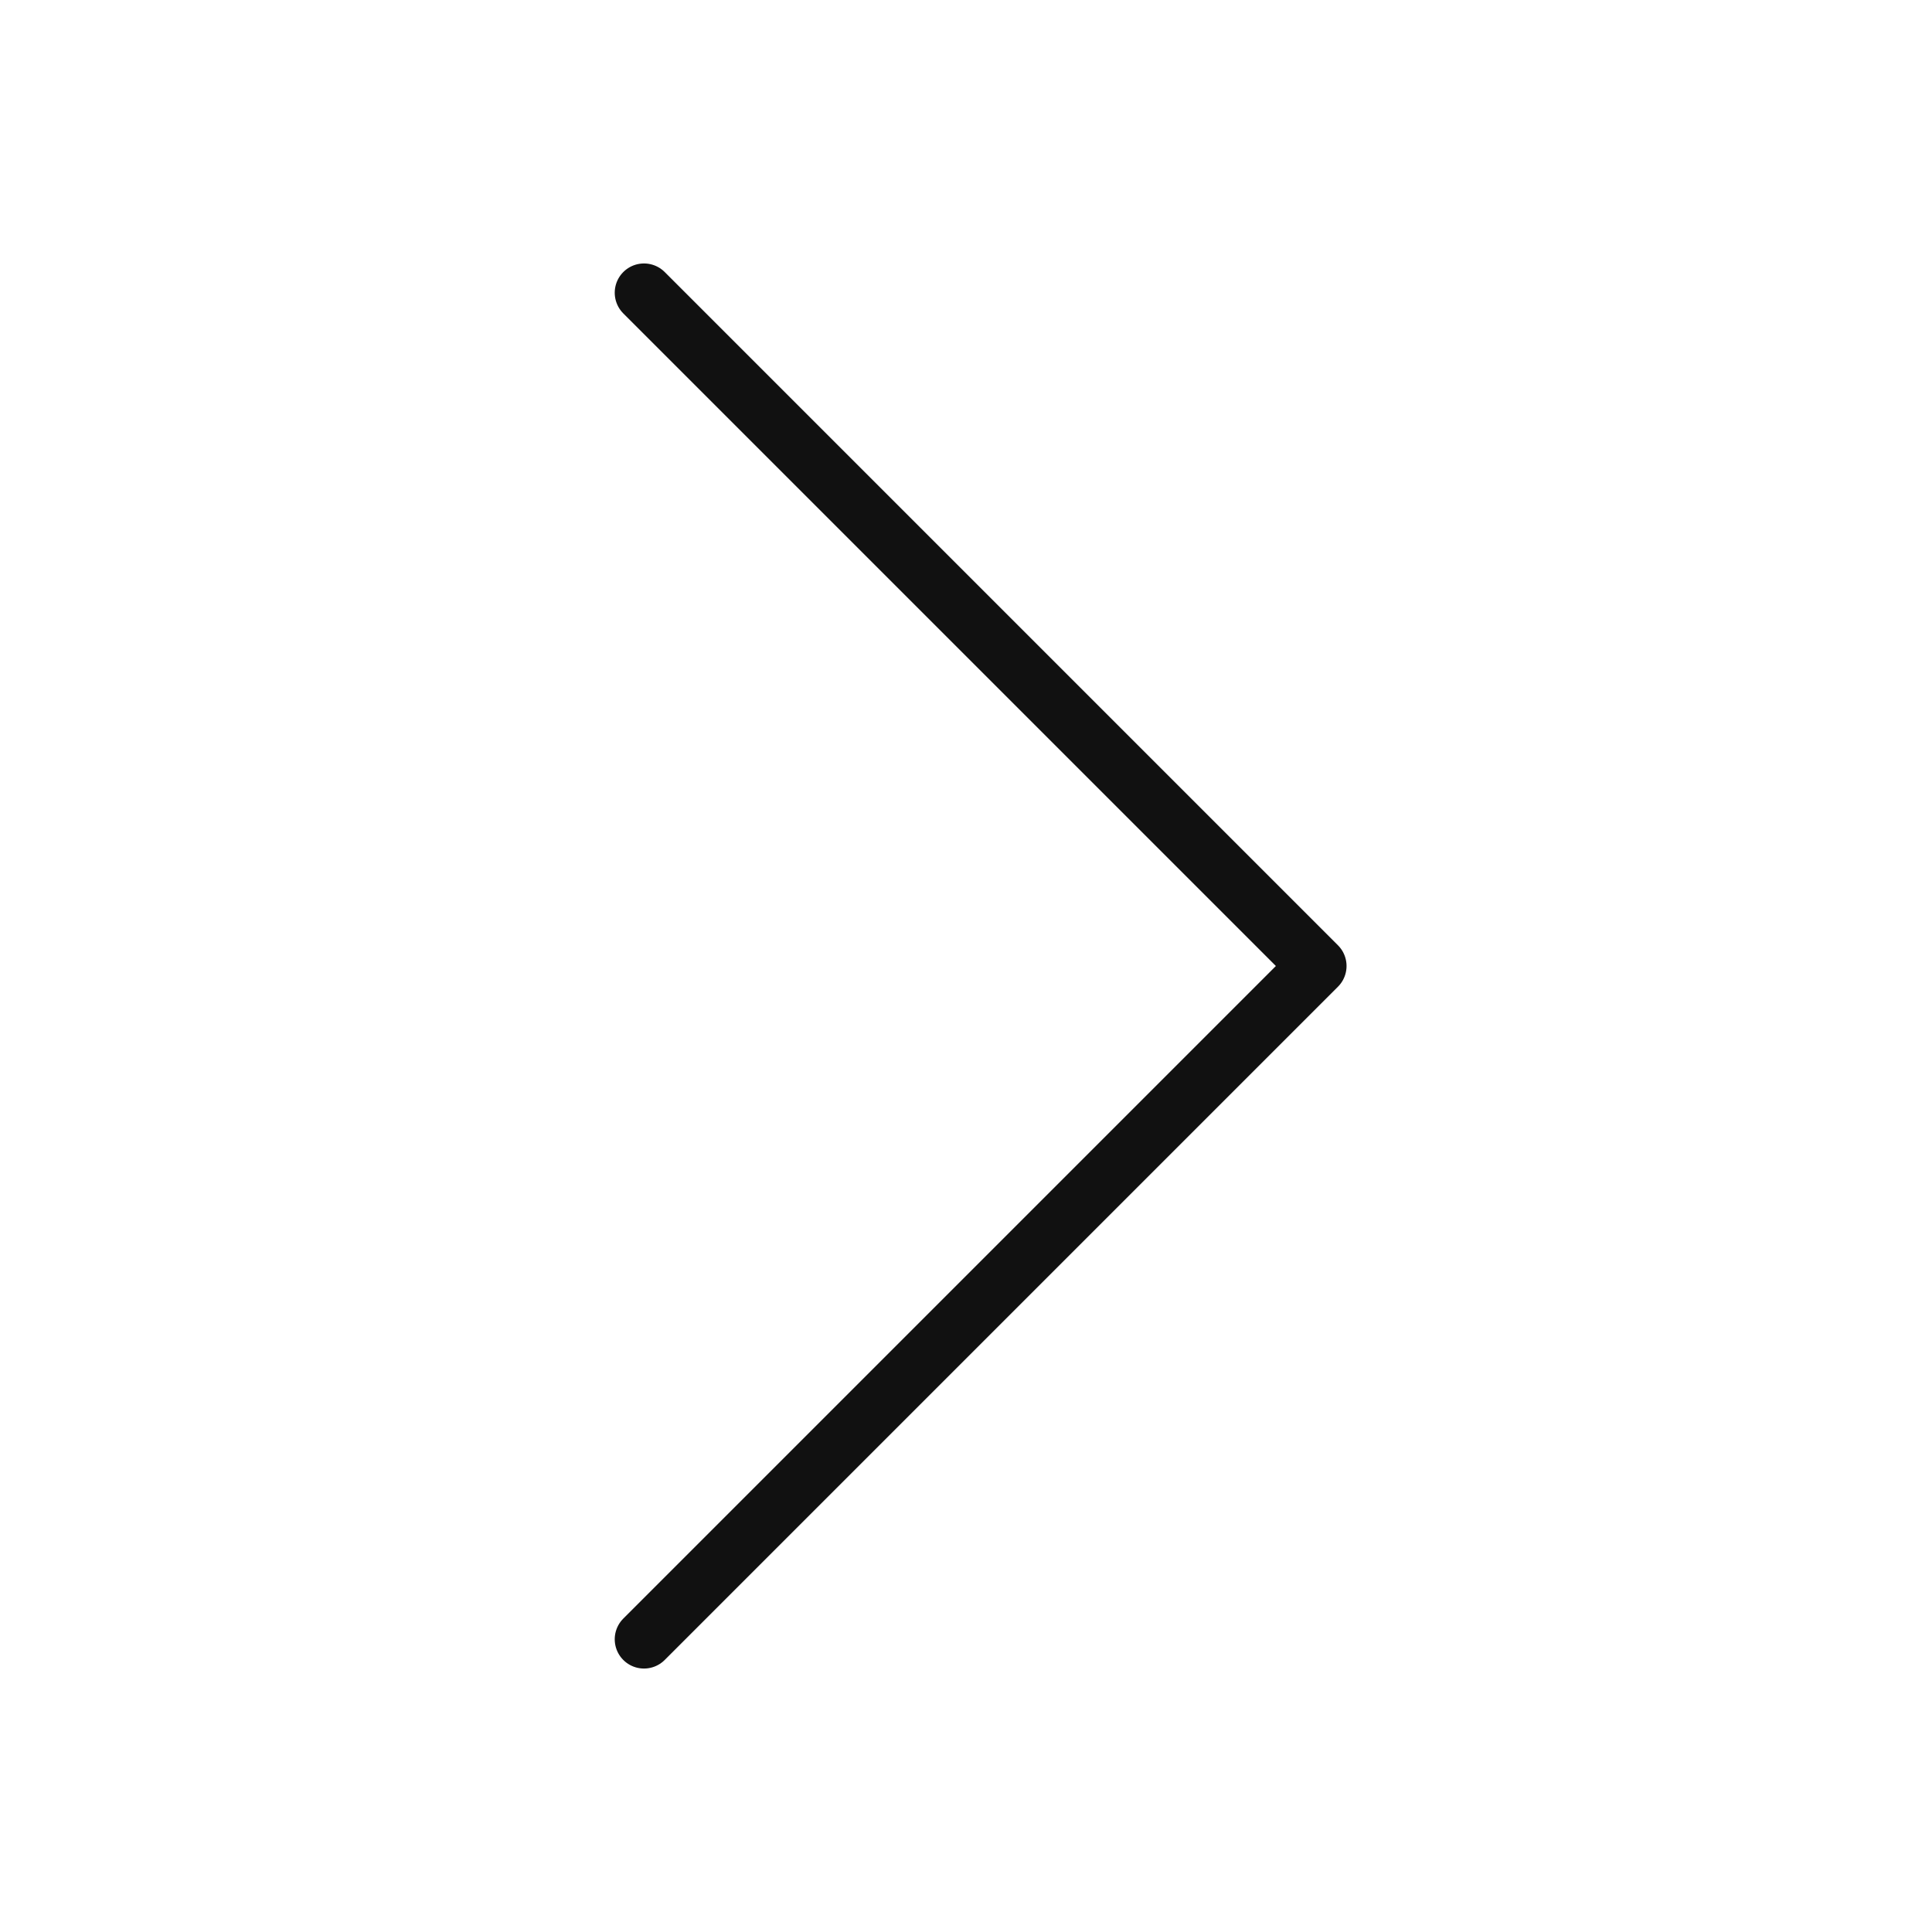
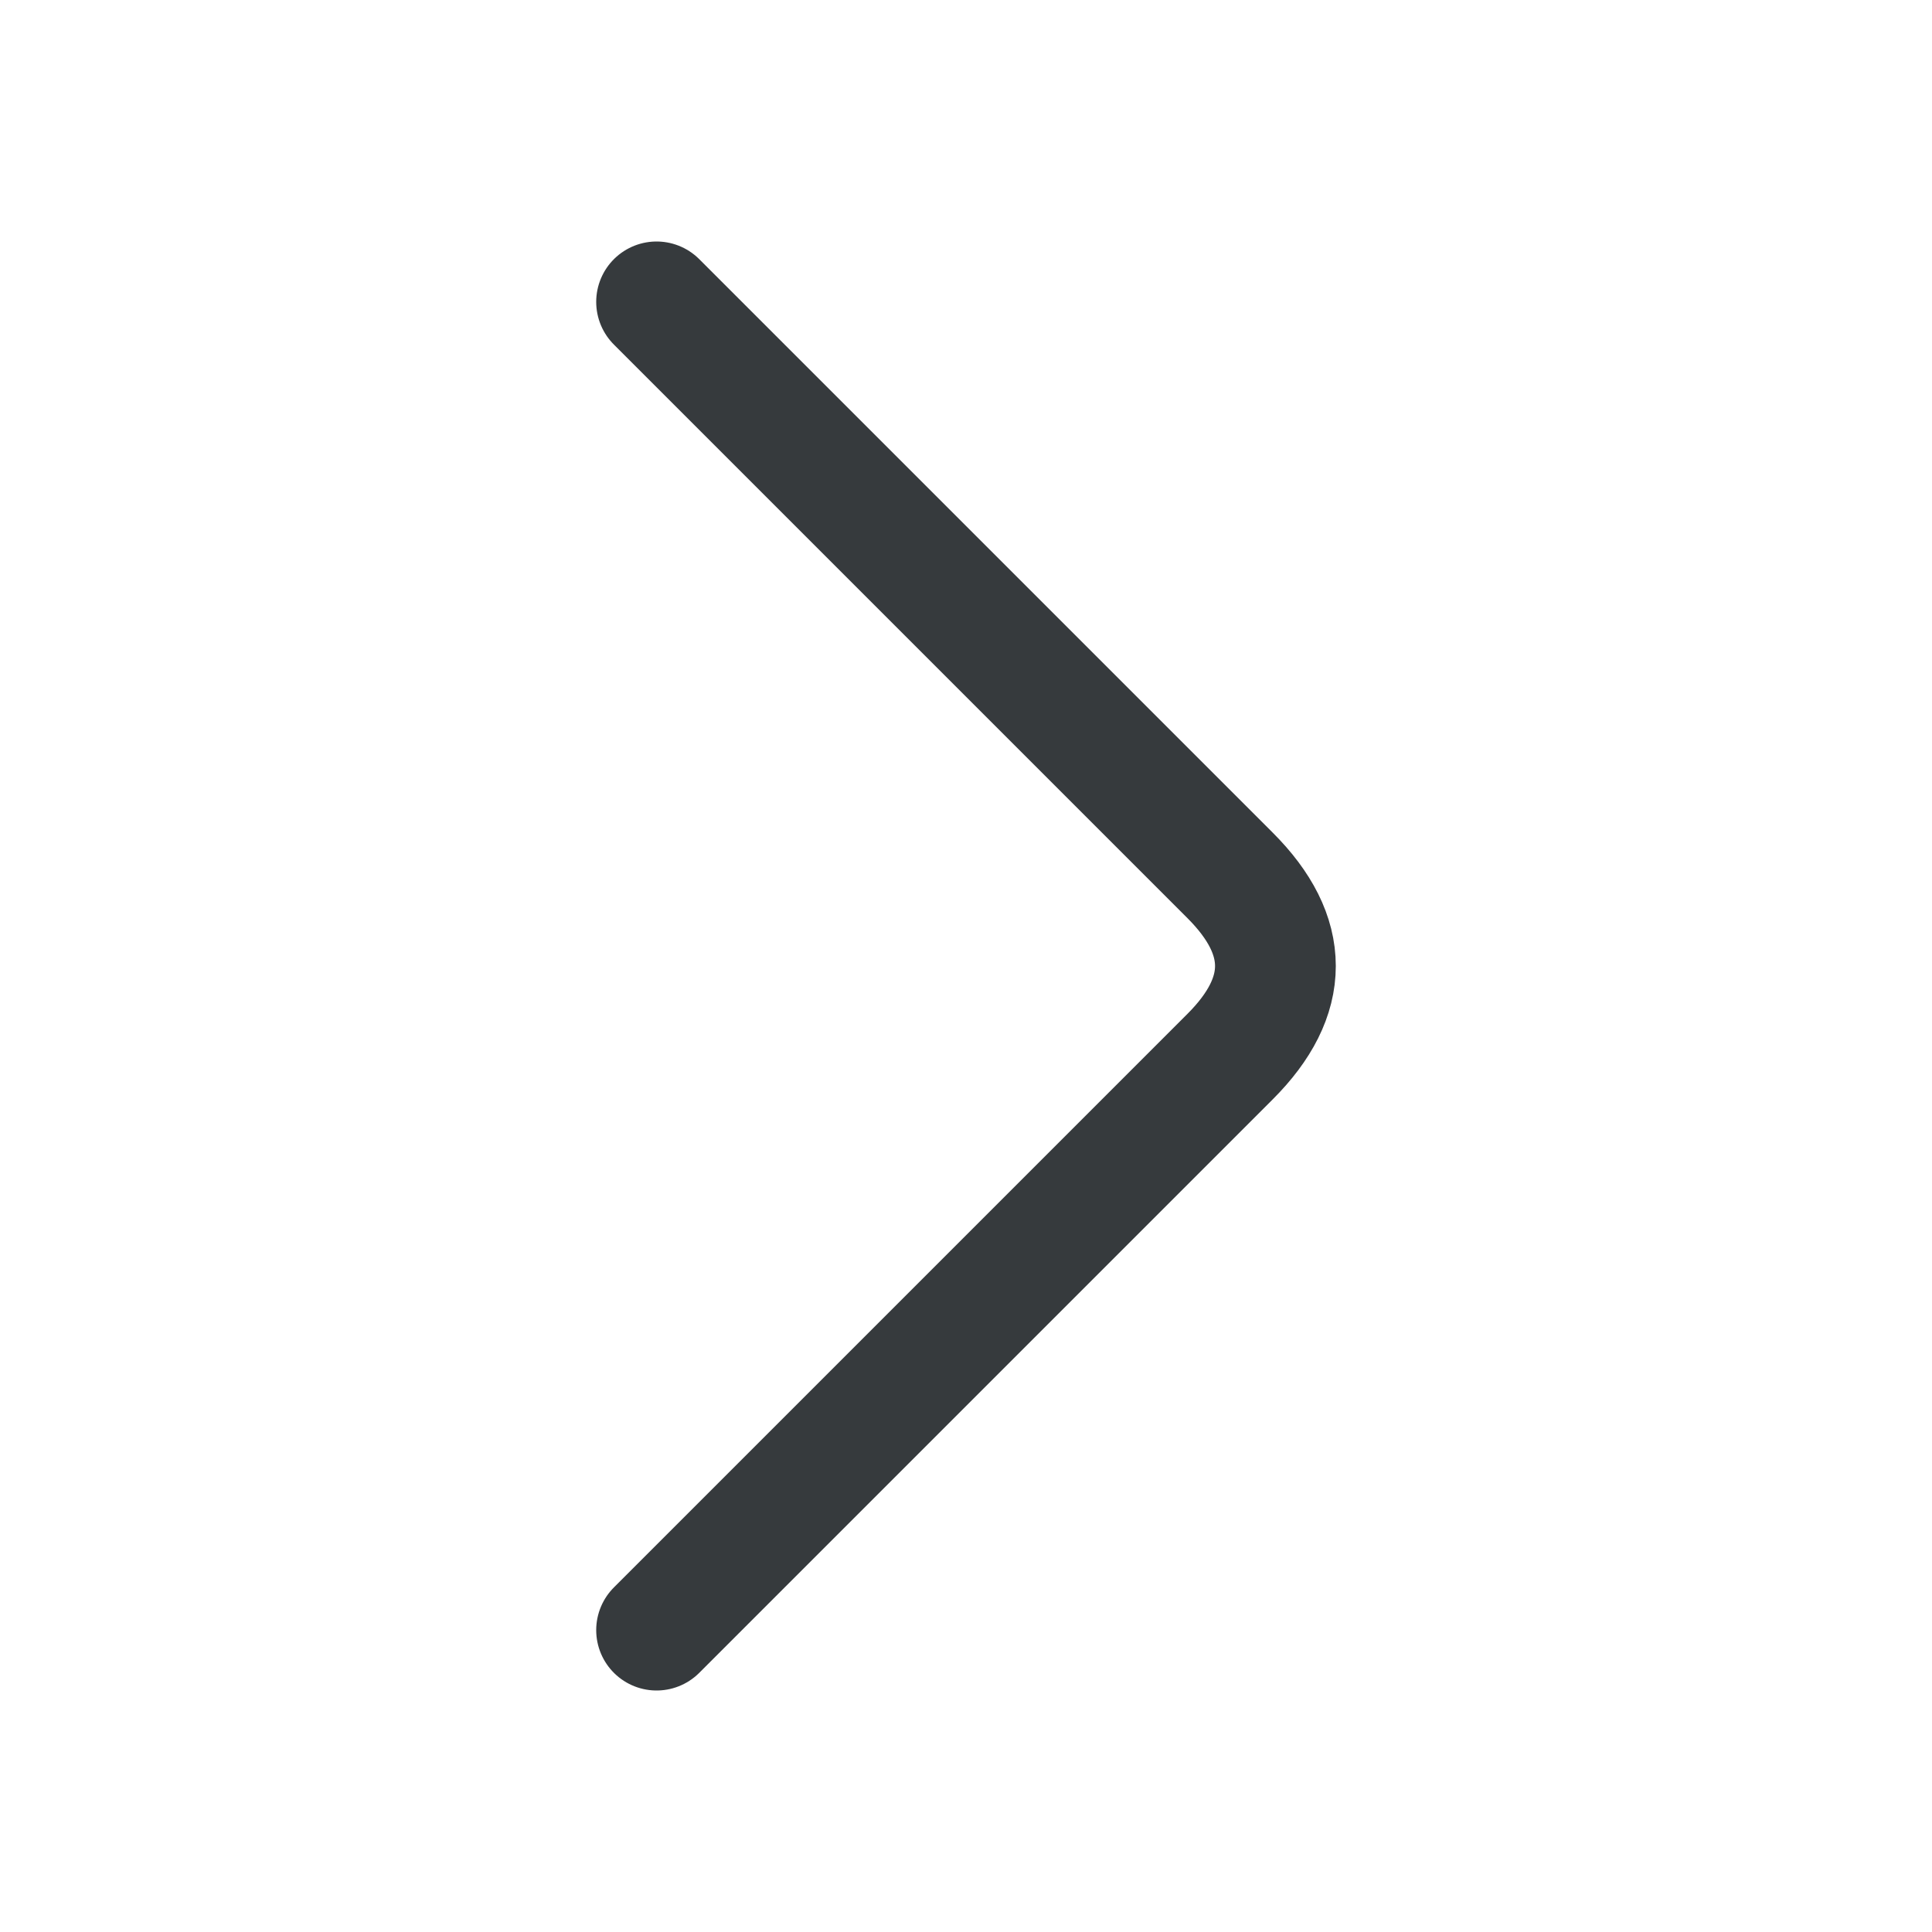
<svg xmlns="http://www.w3.org/2000/svg" width="64" height="64" viewBox="0 0 64 64" fill="none">
-   <g transform="translate(0 0.969697) scale(0.969697)">
-     <path d="M22 9L45 32L22 55" stroke="#111111" stroke-width="2" stroke-linecap="round" stroke-linejoin="round" />
+   <g transform="matrix(1 0 0 1 21.75 10)" opacity="1">
+     <path d="M 0 0 L 19 19 C 21 21 21 23 19 25 L 0 44" fill-rule="nonzero" fill="none" stroke="#363a3d" stroke-opacity="1" stroke-width="4" stroke-linecap="round" stroke-linejoin="round" />
  </g>
</svg>
